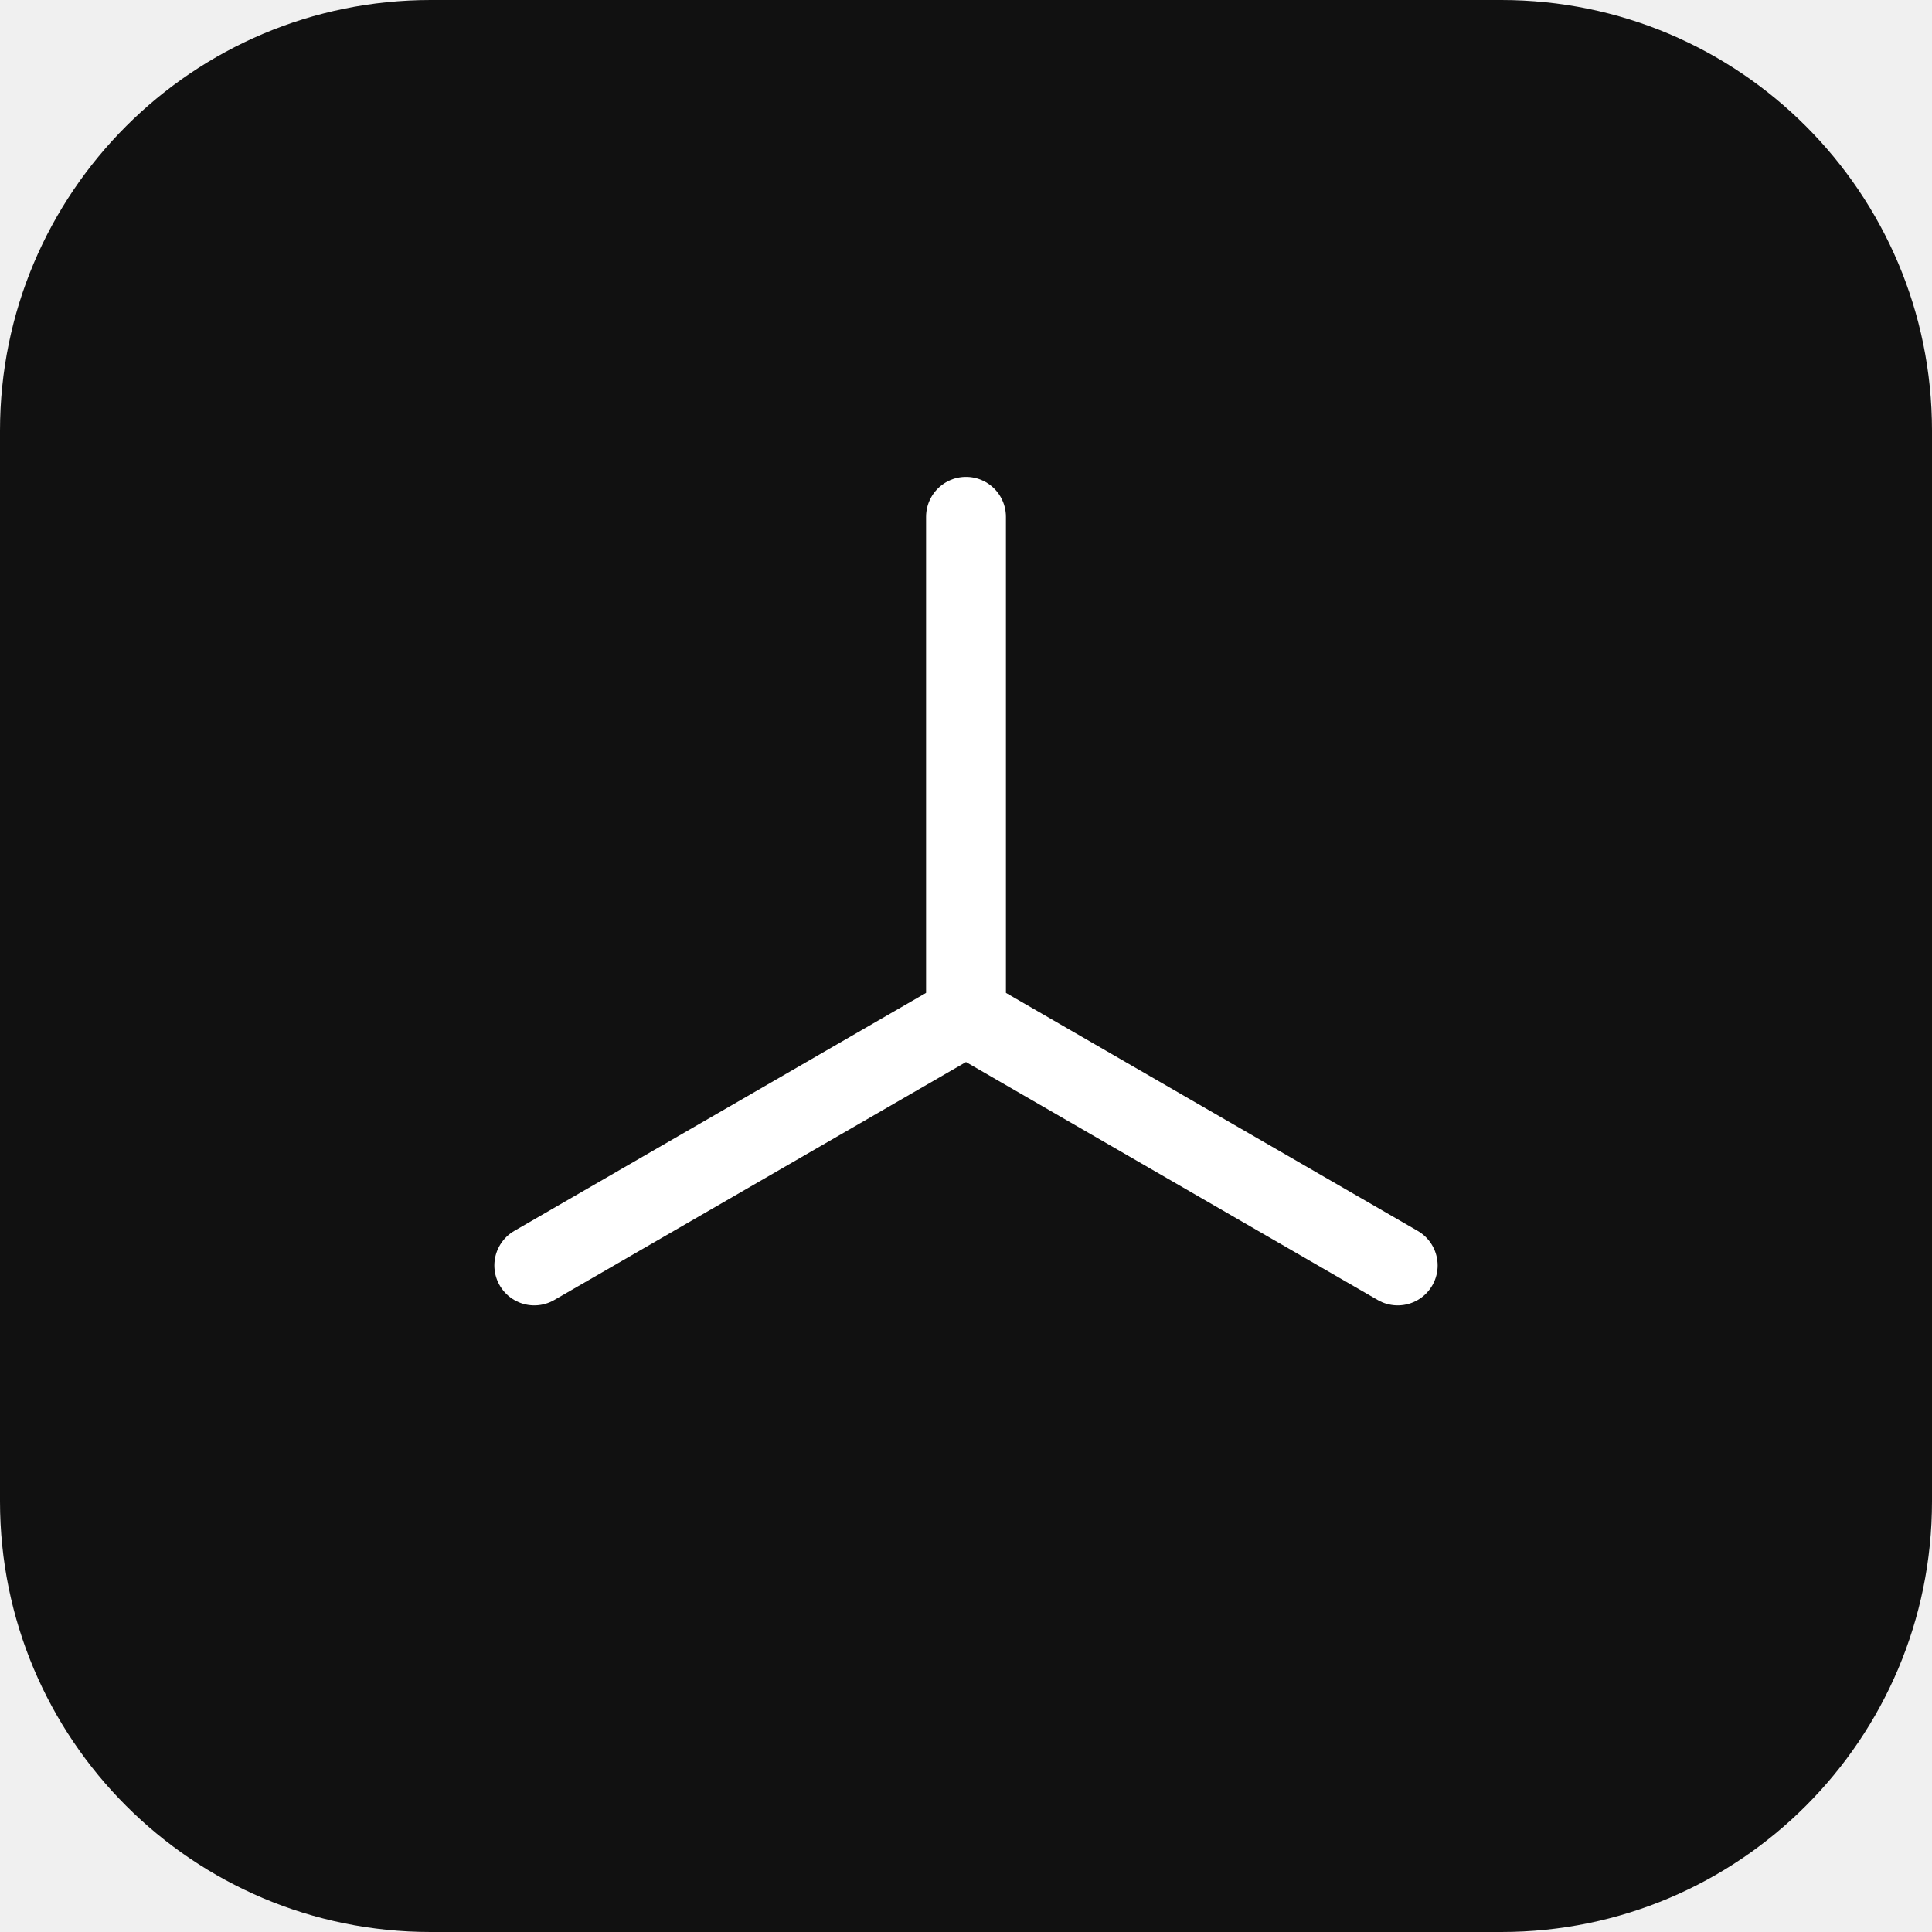
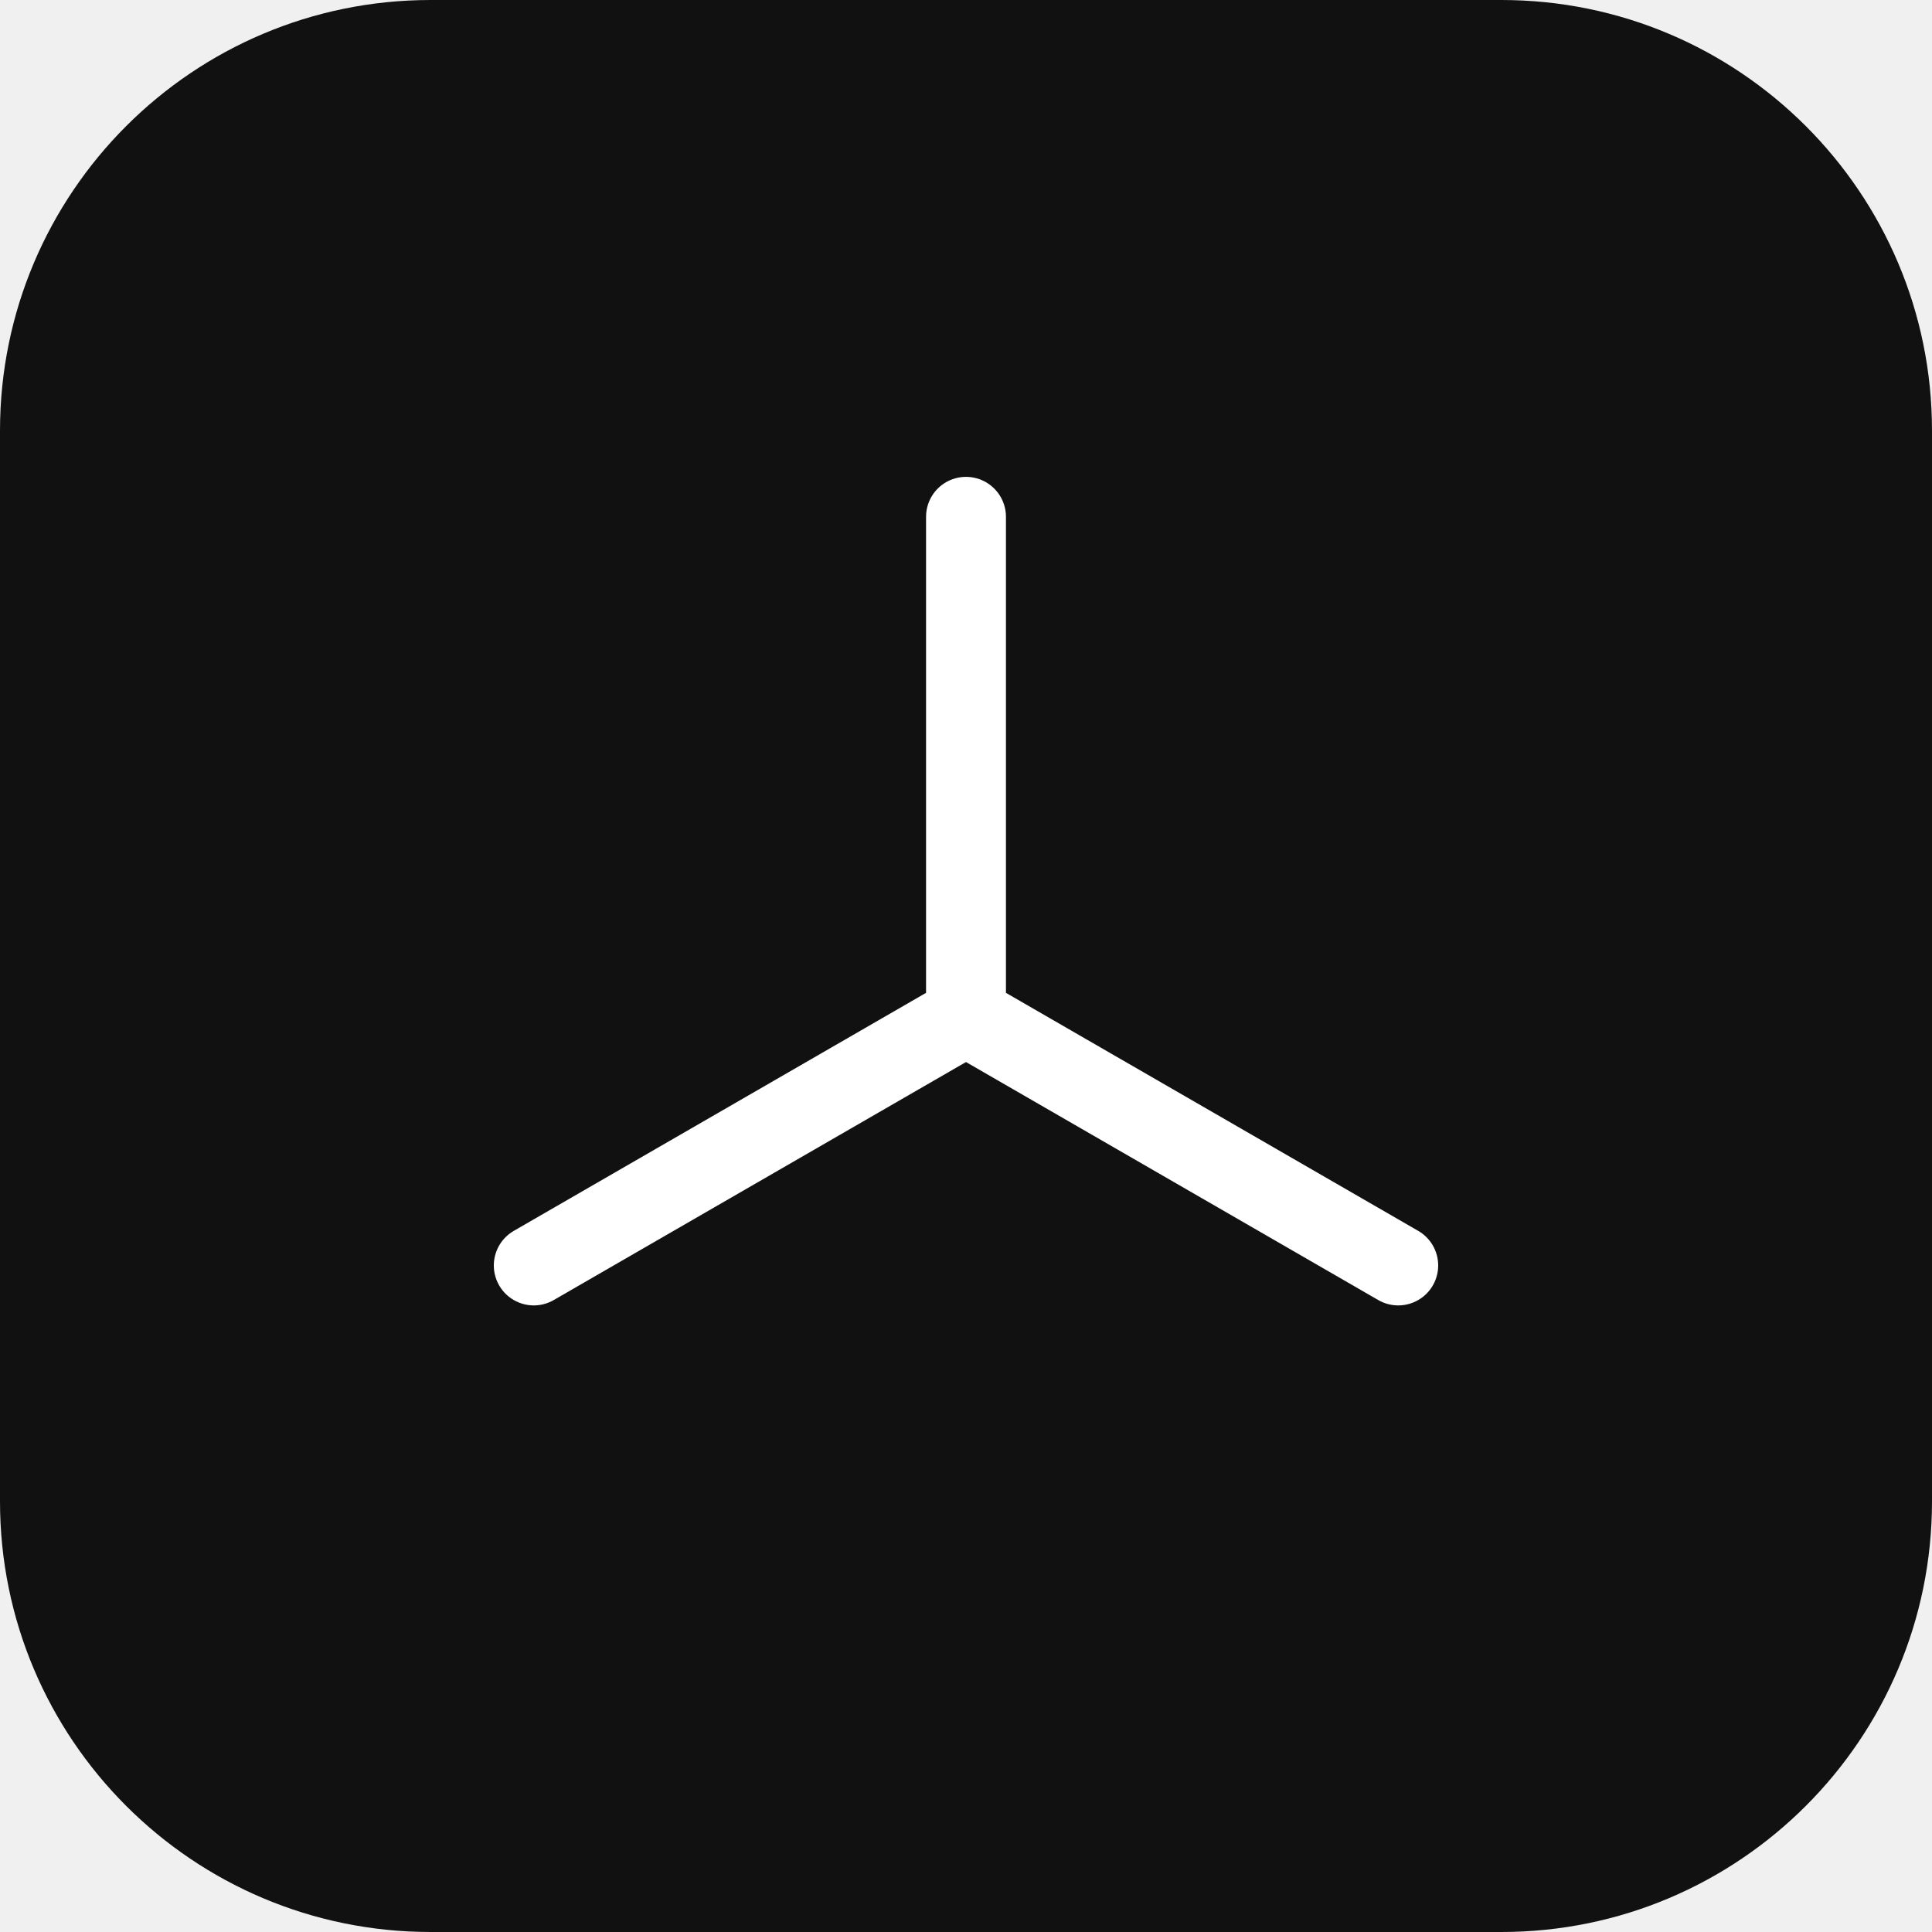
- <svg xmlns="http://www.w3.org/2000/svg" viewBox="0 0 48 48" width="1024" height="1024">
-   <rect width="48" height="48" rx="10.7" fill="#111111" />
-   <g transform="translate(24 24) scale(0.62) translate(-24 -24)" fill="none" stroke="#ffffff" stroke-width="3.2" stroke-linecap="round">
-     <path d="M24 26V6M24 26L6.7 36M24 26L41.3 36" />
-   </g>
+ <svg xmlns="http://www.w3.org/2000/svg" viewBox="0 0 1024 1024" width="1024" height="1024">
+   <rect width="1024" height="1024" rx="228.25" fill="#111111" />
+   <path d="M512 538.453L512 273.92M512 538.453L282.907 670.72M512 538.453L741.093 670.72" fill="none" stroke="#ffffff" stroke-width="42.346" stroke-linecap="round" />
</svg>
